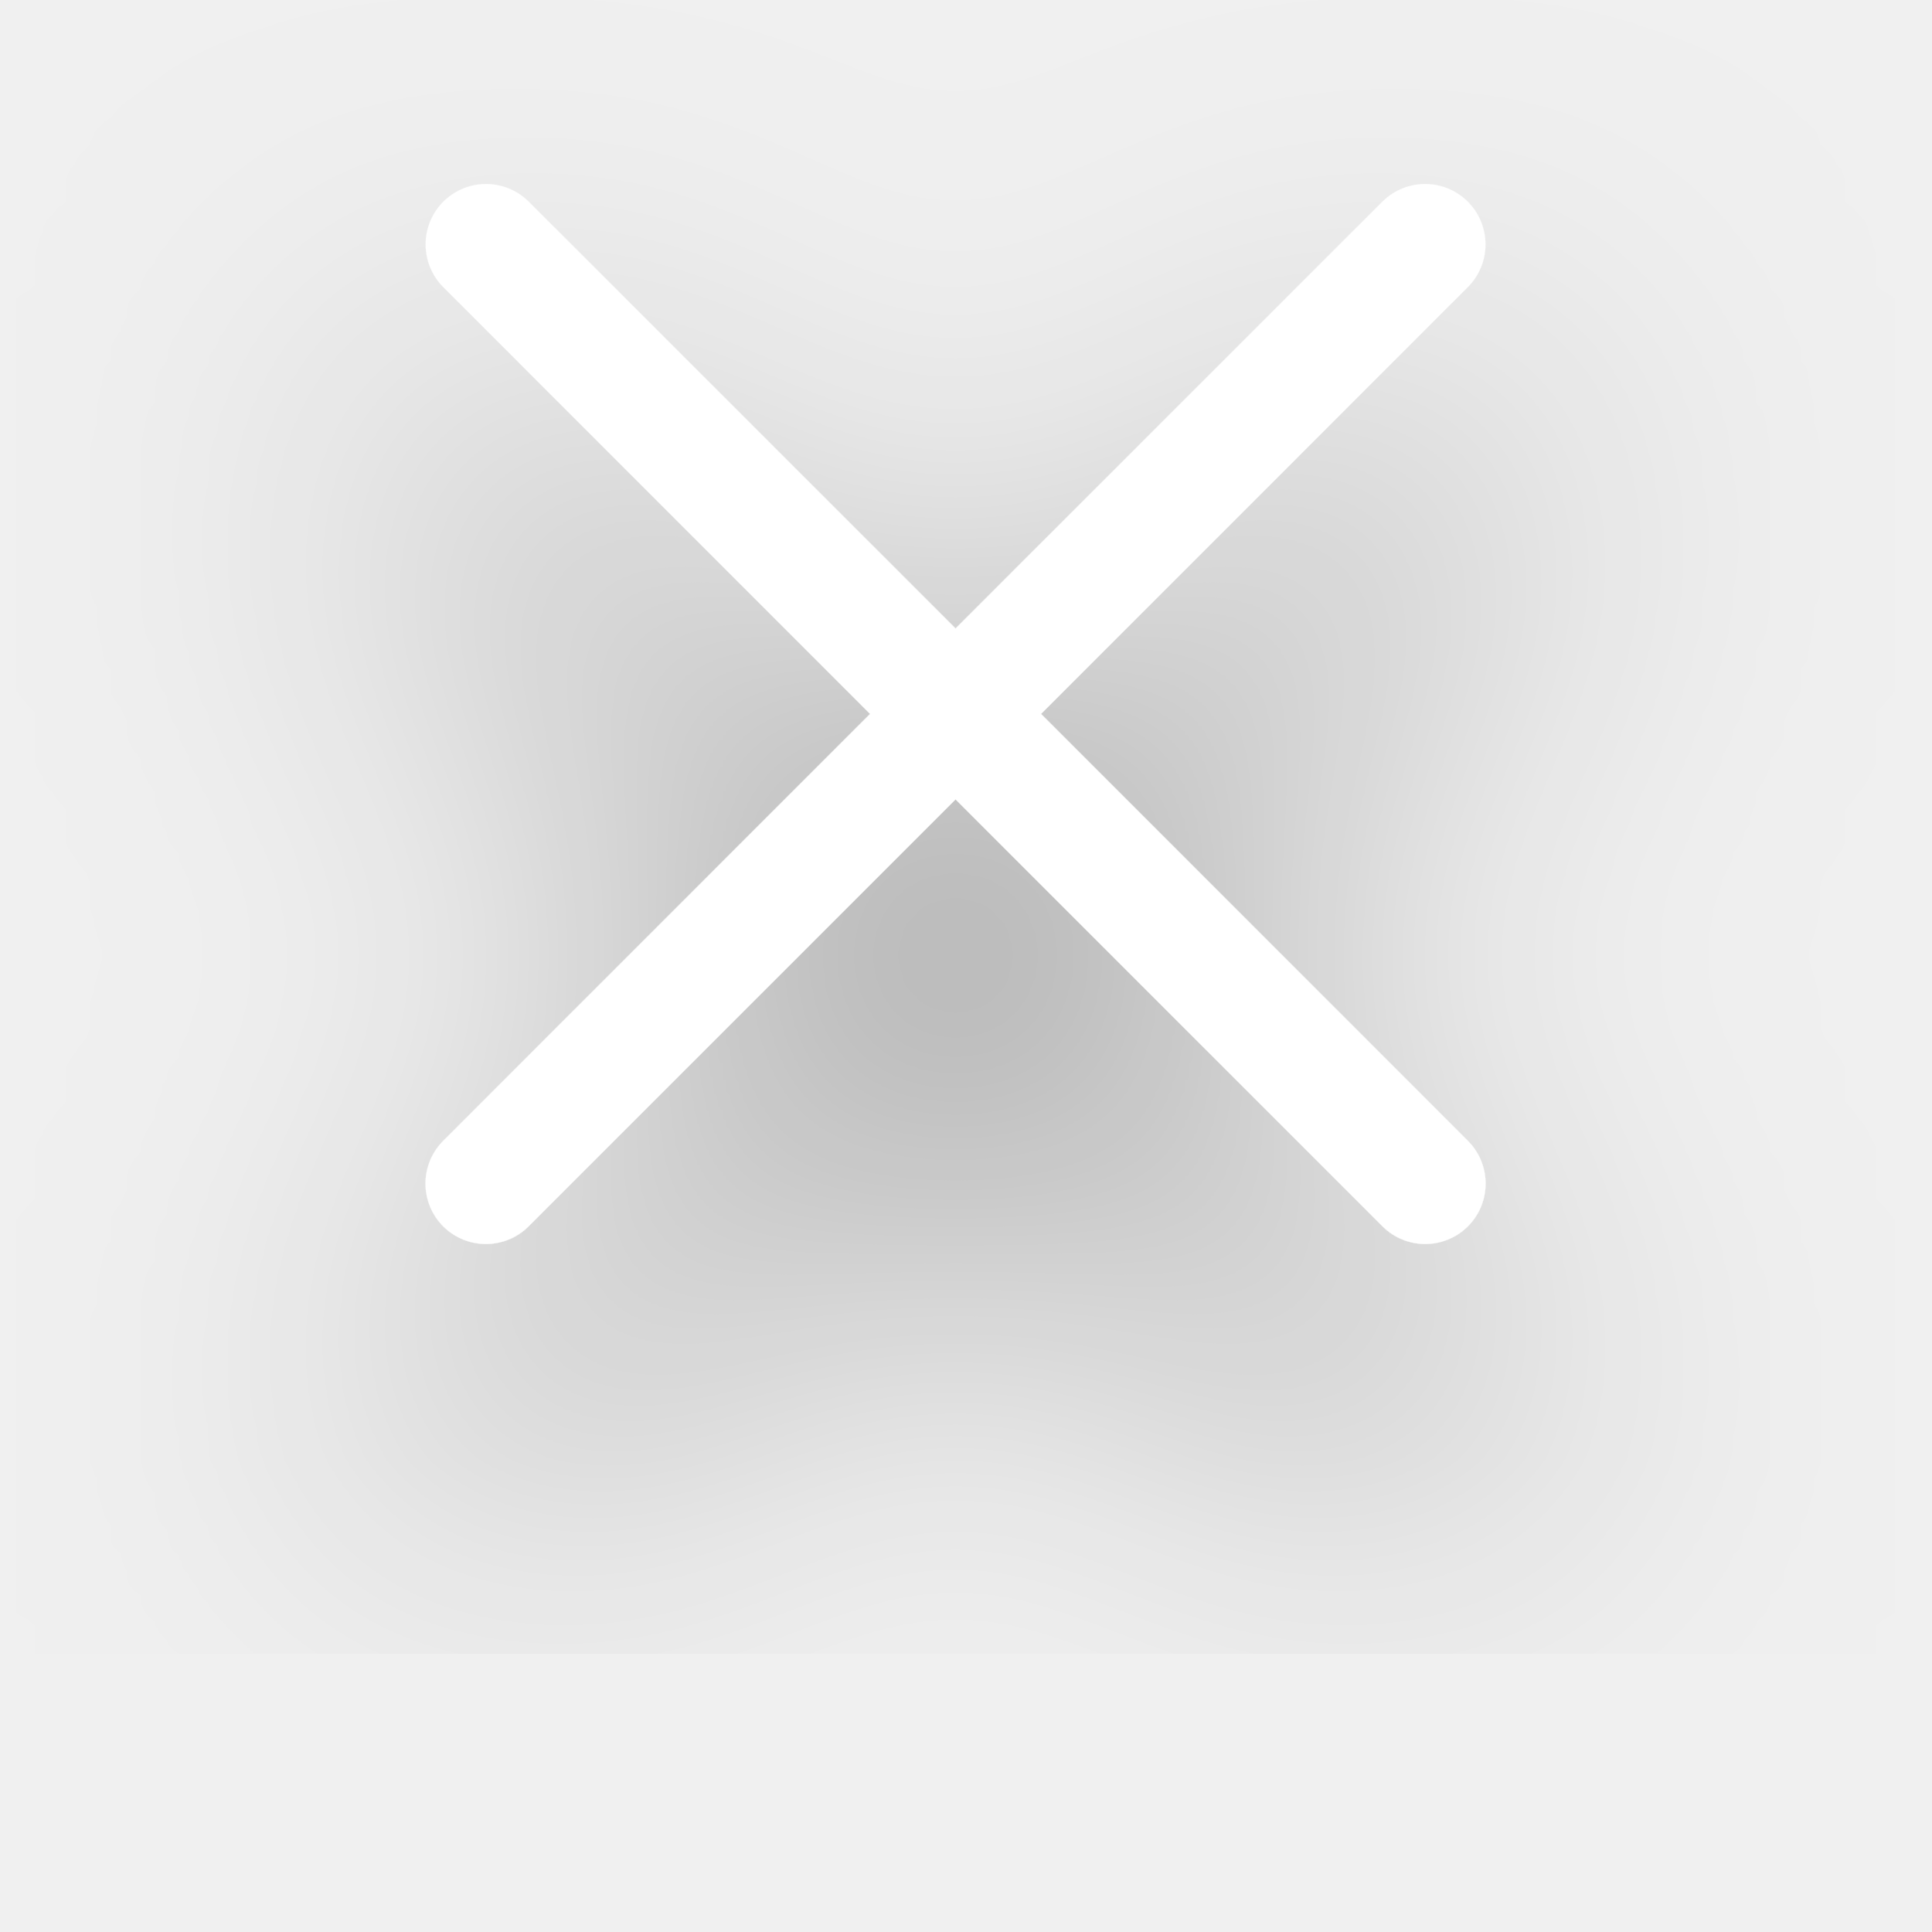
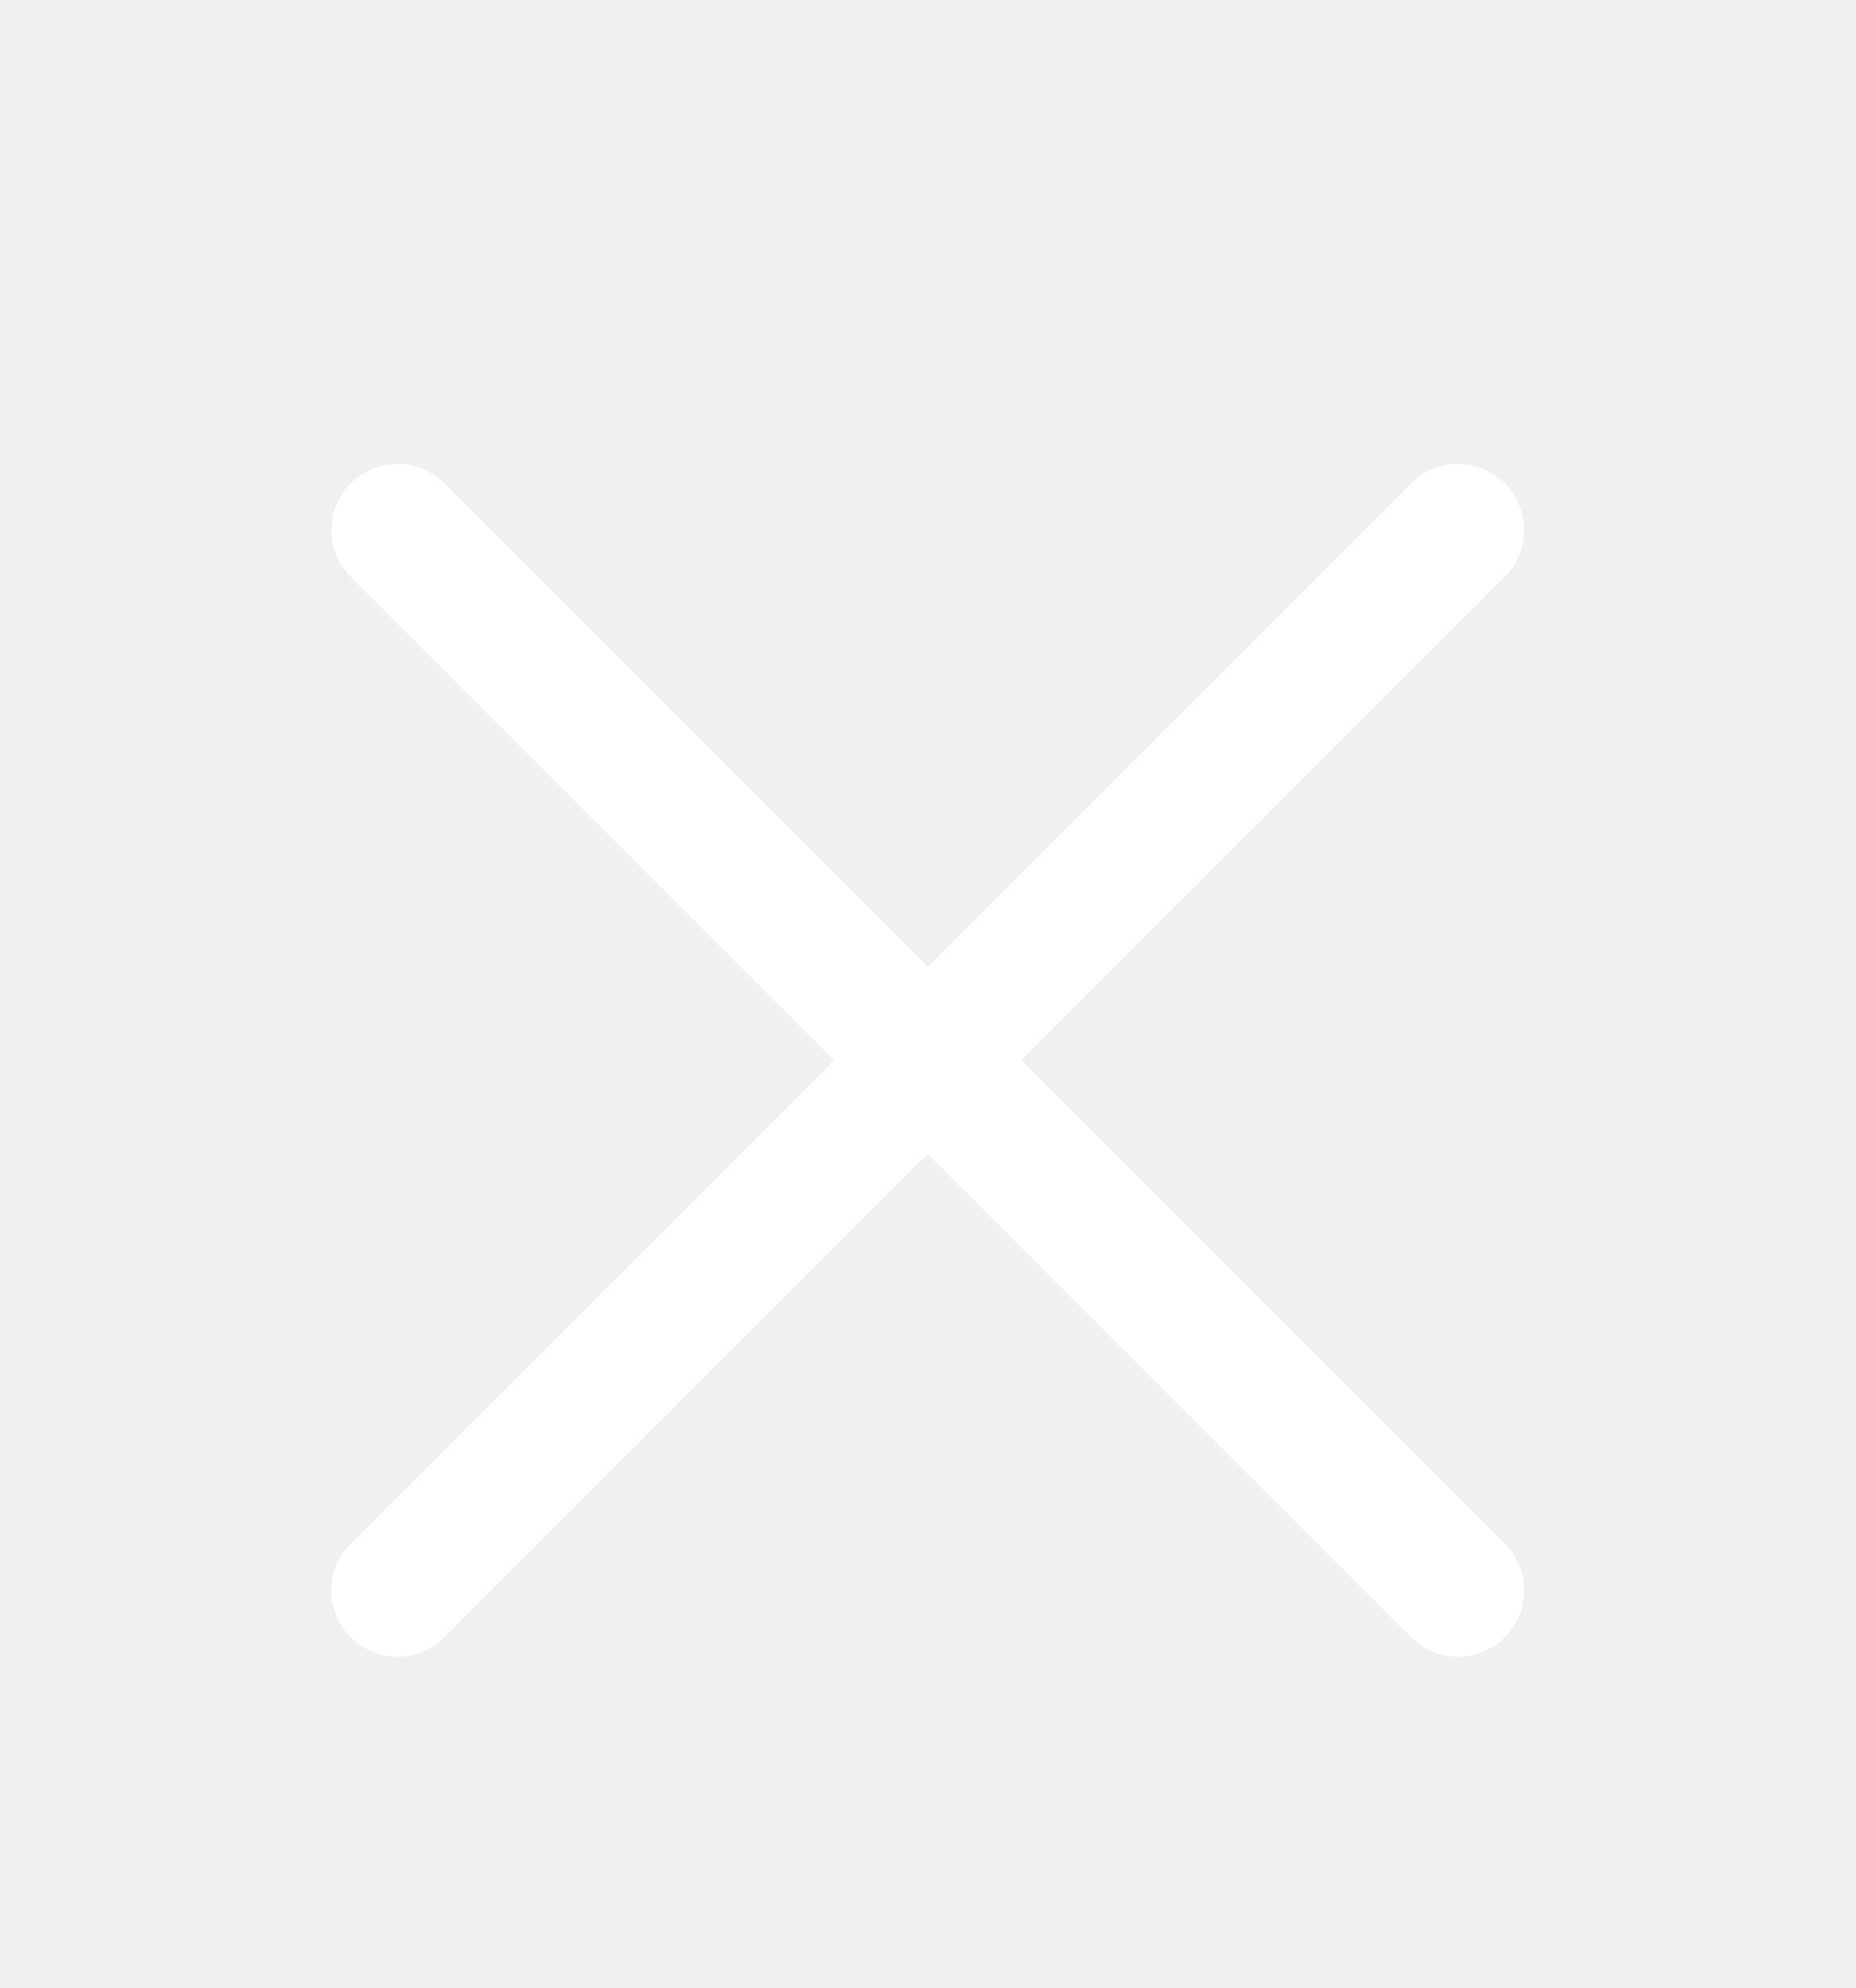
- <svg xmlns="http://www.w3.org/2000/svg" width="16px" height="16px" viewBox="0 0 16 16" version="1.1">
-   <defs>
-     <filter x="-50%" y="-50%" width="200%" height="200%" filterUnits="objectBoundingBox" id="filter-1">
-       <feOffset dx="0" dy="2" in="SourceAlpha" result="shadowOffsetOuter1" />
-       <feGaussianBlur stdDeviation="2" in="shadowOffsetOuter1" result="shadowBlurOuter1" />
-       <feColorMatrix values="0 0 0 0 0   0 0 0 0 0   0 0 0 0 0  0 0 0 0.5 0" type="matrix" in="shadowBlurOuter1" result="shadowMatrixOuter1" />
-       <feMerge>
-         <feMergeNode in="shadowMatrixOuter1" />
-         <feMergeNode in="SourceGraphic" />
-       </feMerge>
-     </filter>
-   </defs>
-   <g id="-" stroke="none" stroke-width="1" fill="none" fill-rule="evenodd" stroke-linecap="round" stroke-linejoin="round">
-     <g id="Artboard-2" transform="translate(-465, -168)" stroke="#FFFFFF">
-       <g id="Group-4-Copy" transform="translate(287, 71)">
-         <g id="Group-2">
-           <g id="Group" transform="translate(0.521258, 0)">
-             <g id="Group-5">
-               <g id="Group-14" filter="url(#filter-1)" transform="translate(121.4787, 35)">
-                 <g id="Cross_white" transform="translate(54, 58)">
-                   <path d="M13.802,6.024 L6.024,13.802" id="Stroke-1" />
-                   <path d="M6.025,6.024 L13.803,13.802" id="Stroke-2" />
-                 </g>
-               </g>
-             </g>
-           </g>
-         </g>
+ <svg xmlns="http://www.w3.org/2000/svg" width="14px" height="15px" viewBox="0 0 14 15" version="1.1">
+   <defs />
+   <g id="Symbols" stroke="none" stroke-width="1" fill="none" fill-rule="evenodd" stroke-linecap="round" stroke-linejoin="round">
+     <g id="Cancel-all" stroke="#FFFFFF">
+       <g id="Group-18" transform="translate(3, 4)">
+         <path d="M8,0 L0,8" id="Stroke-1" />
+         <path d="M0,0 L8,8" id="Stroke-2" />
      </g>
    </g>
  </g>
</svg>
